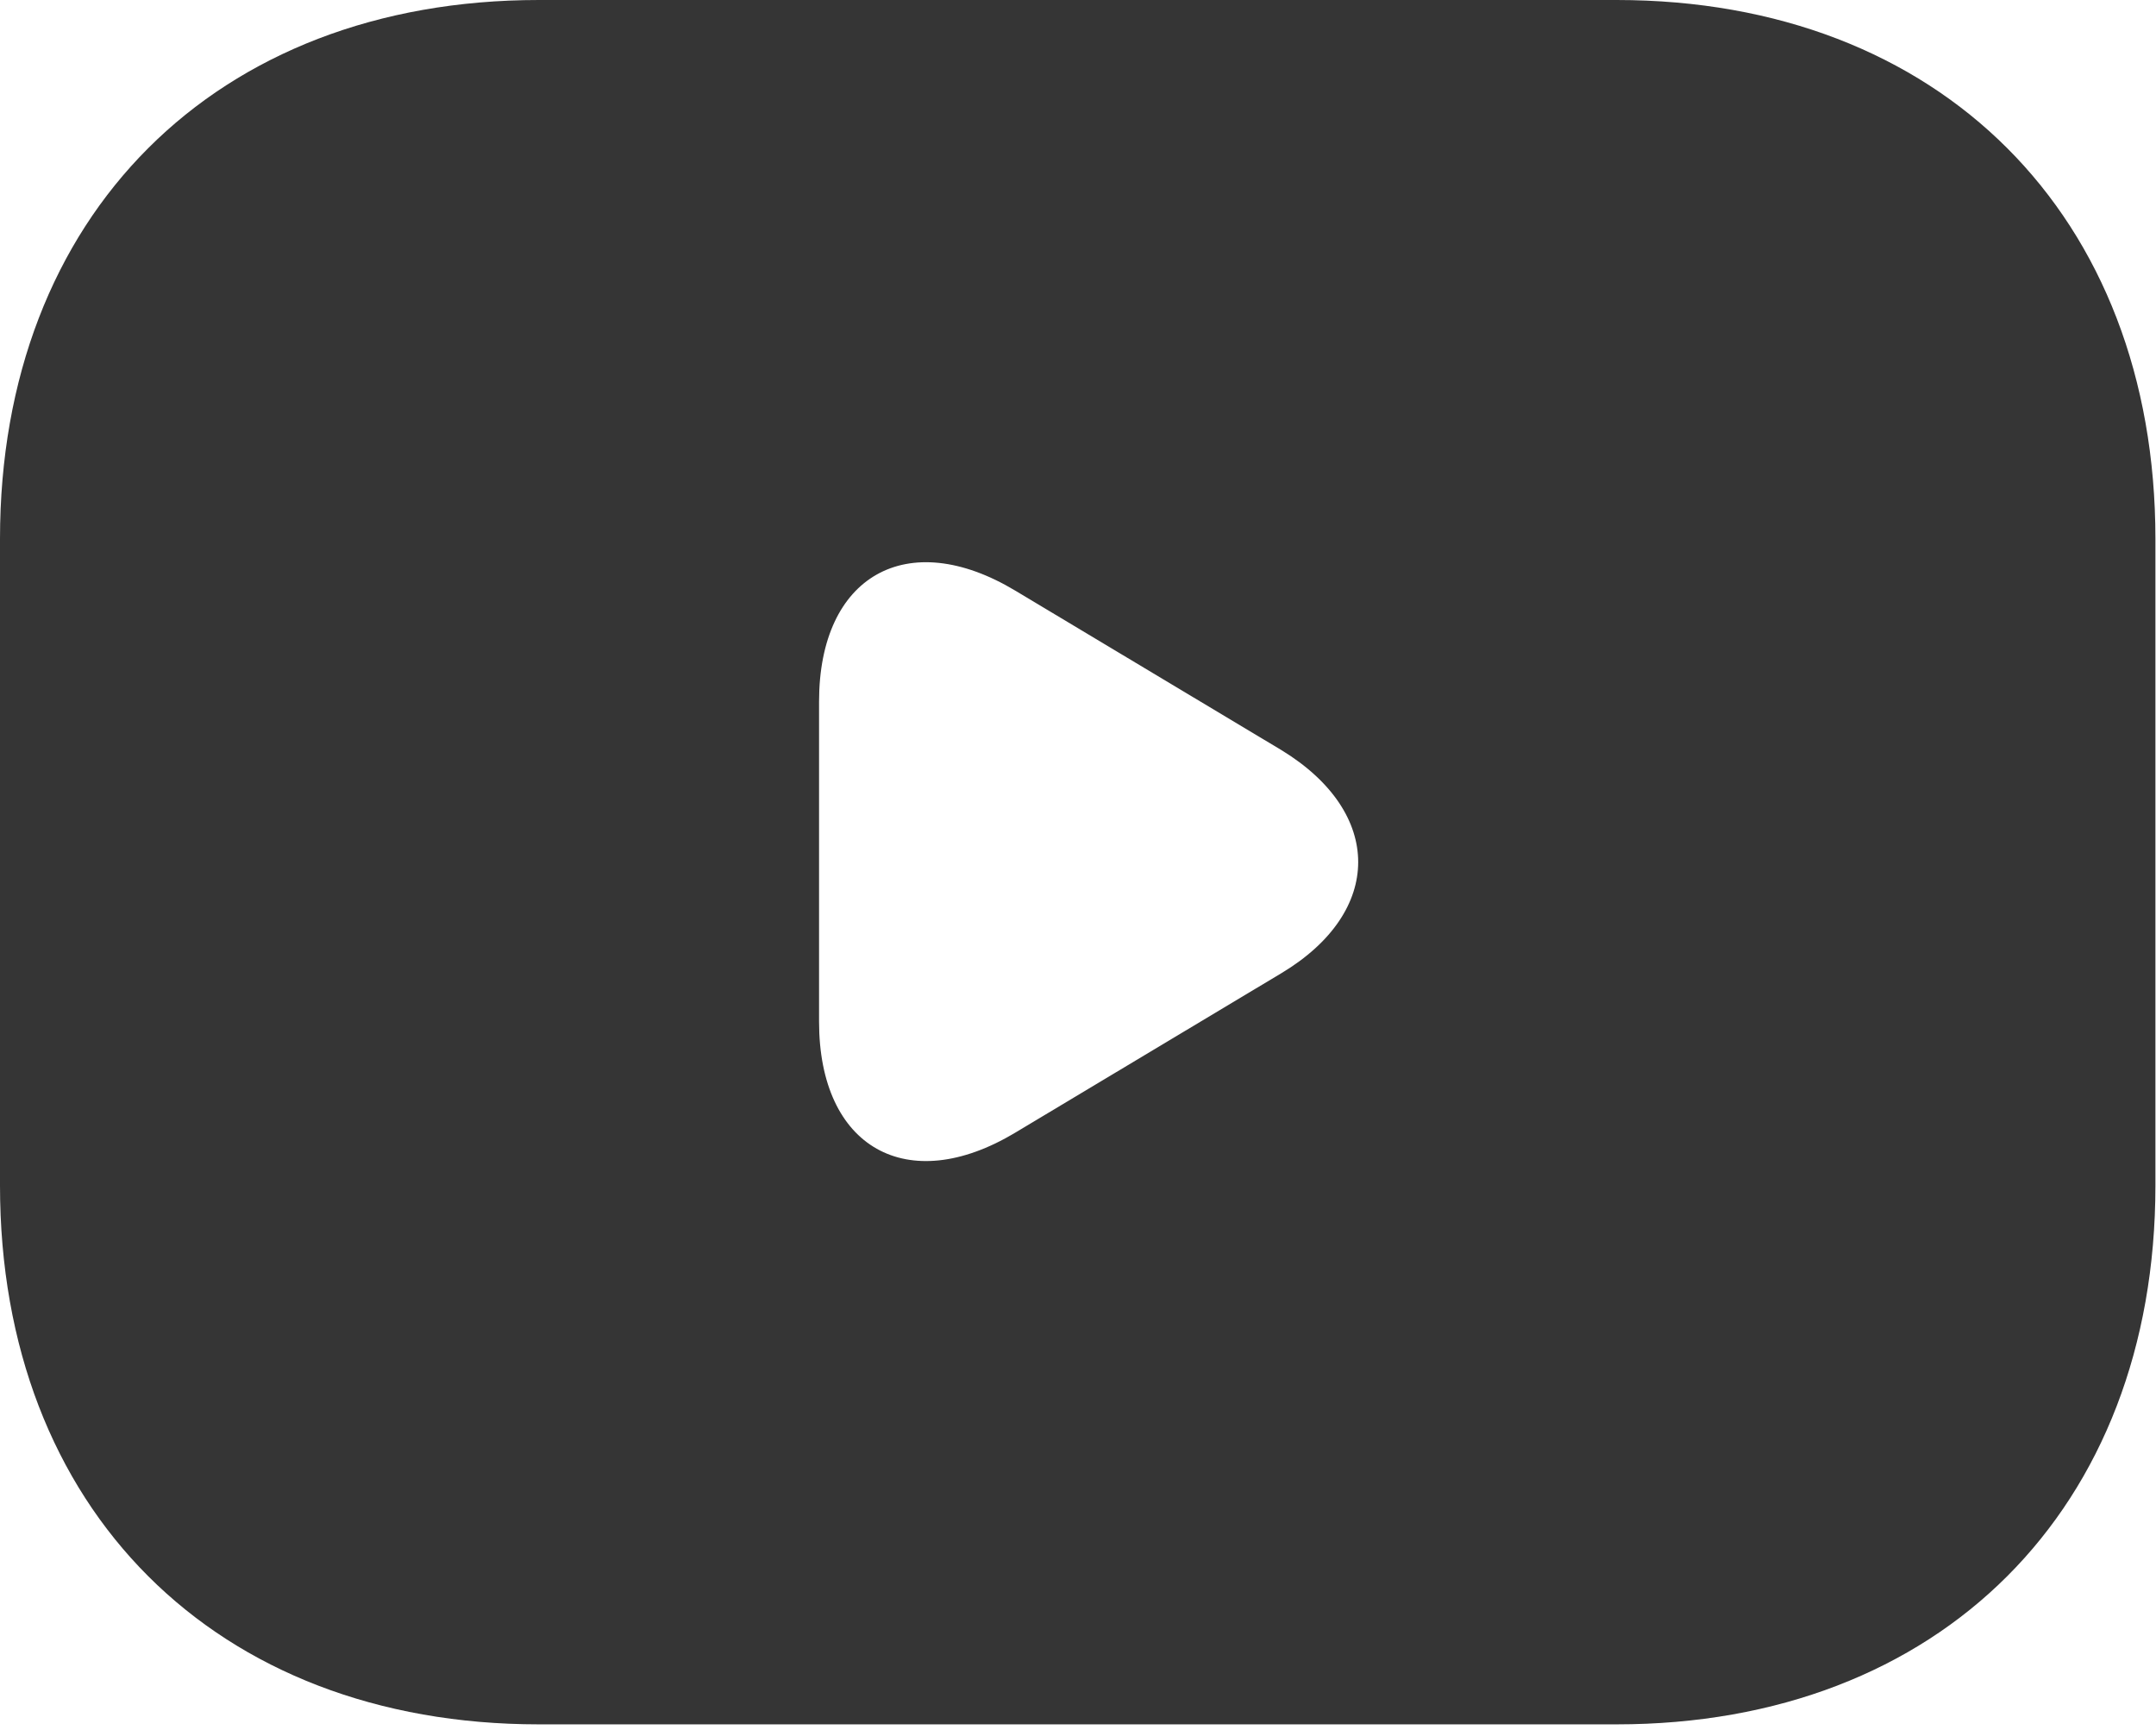
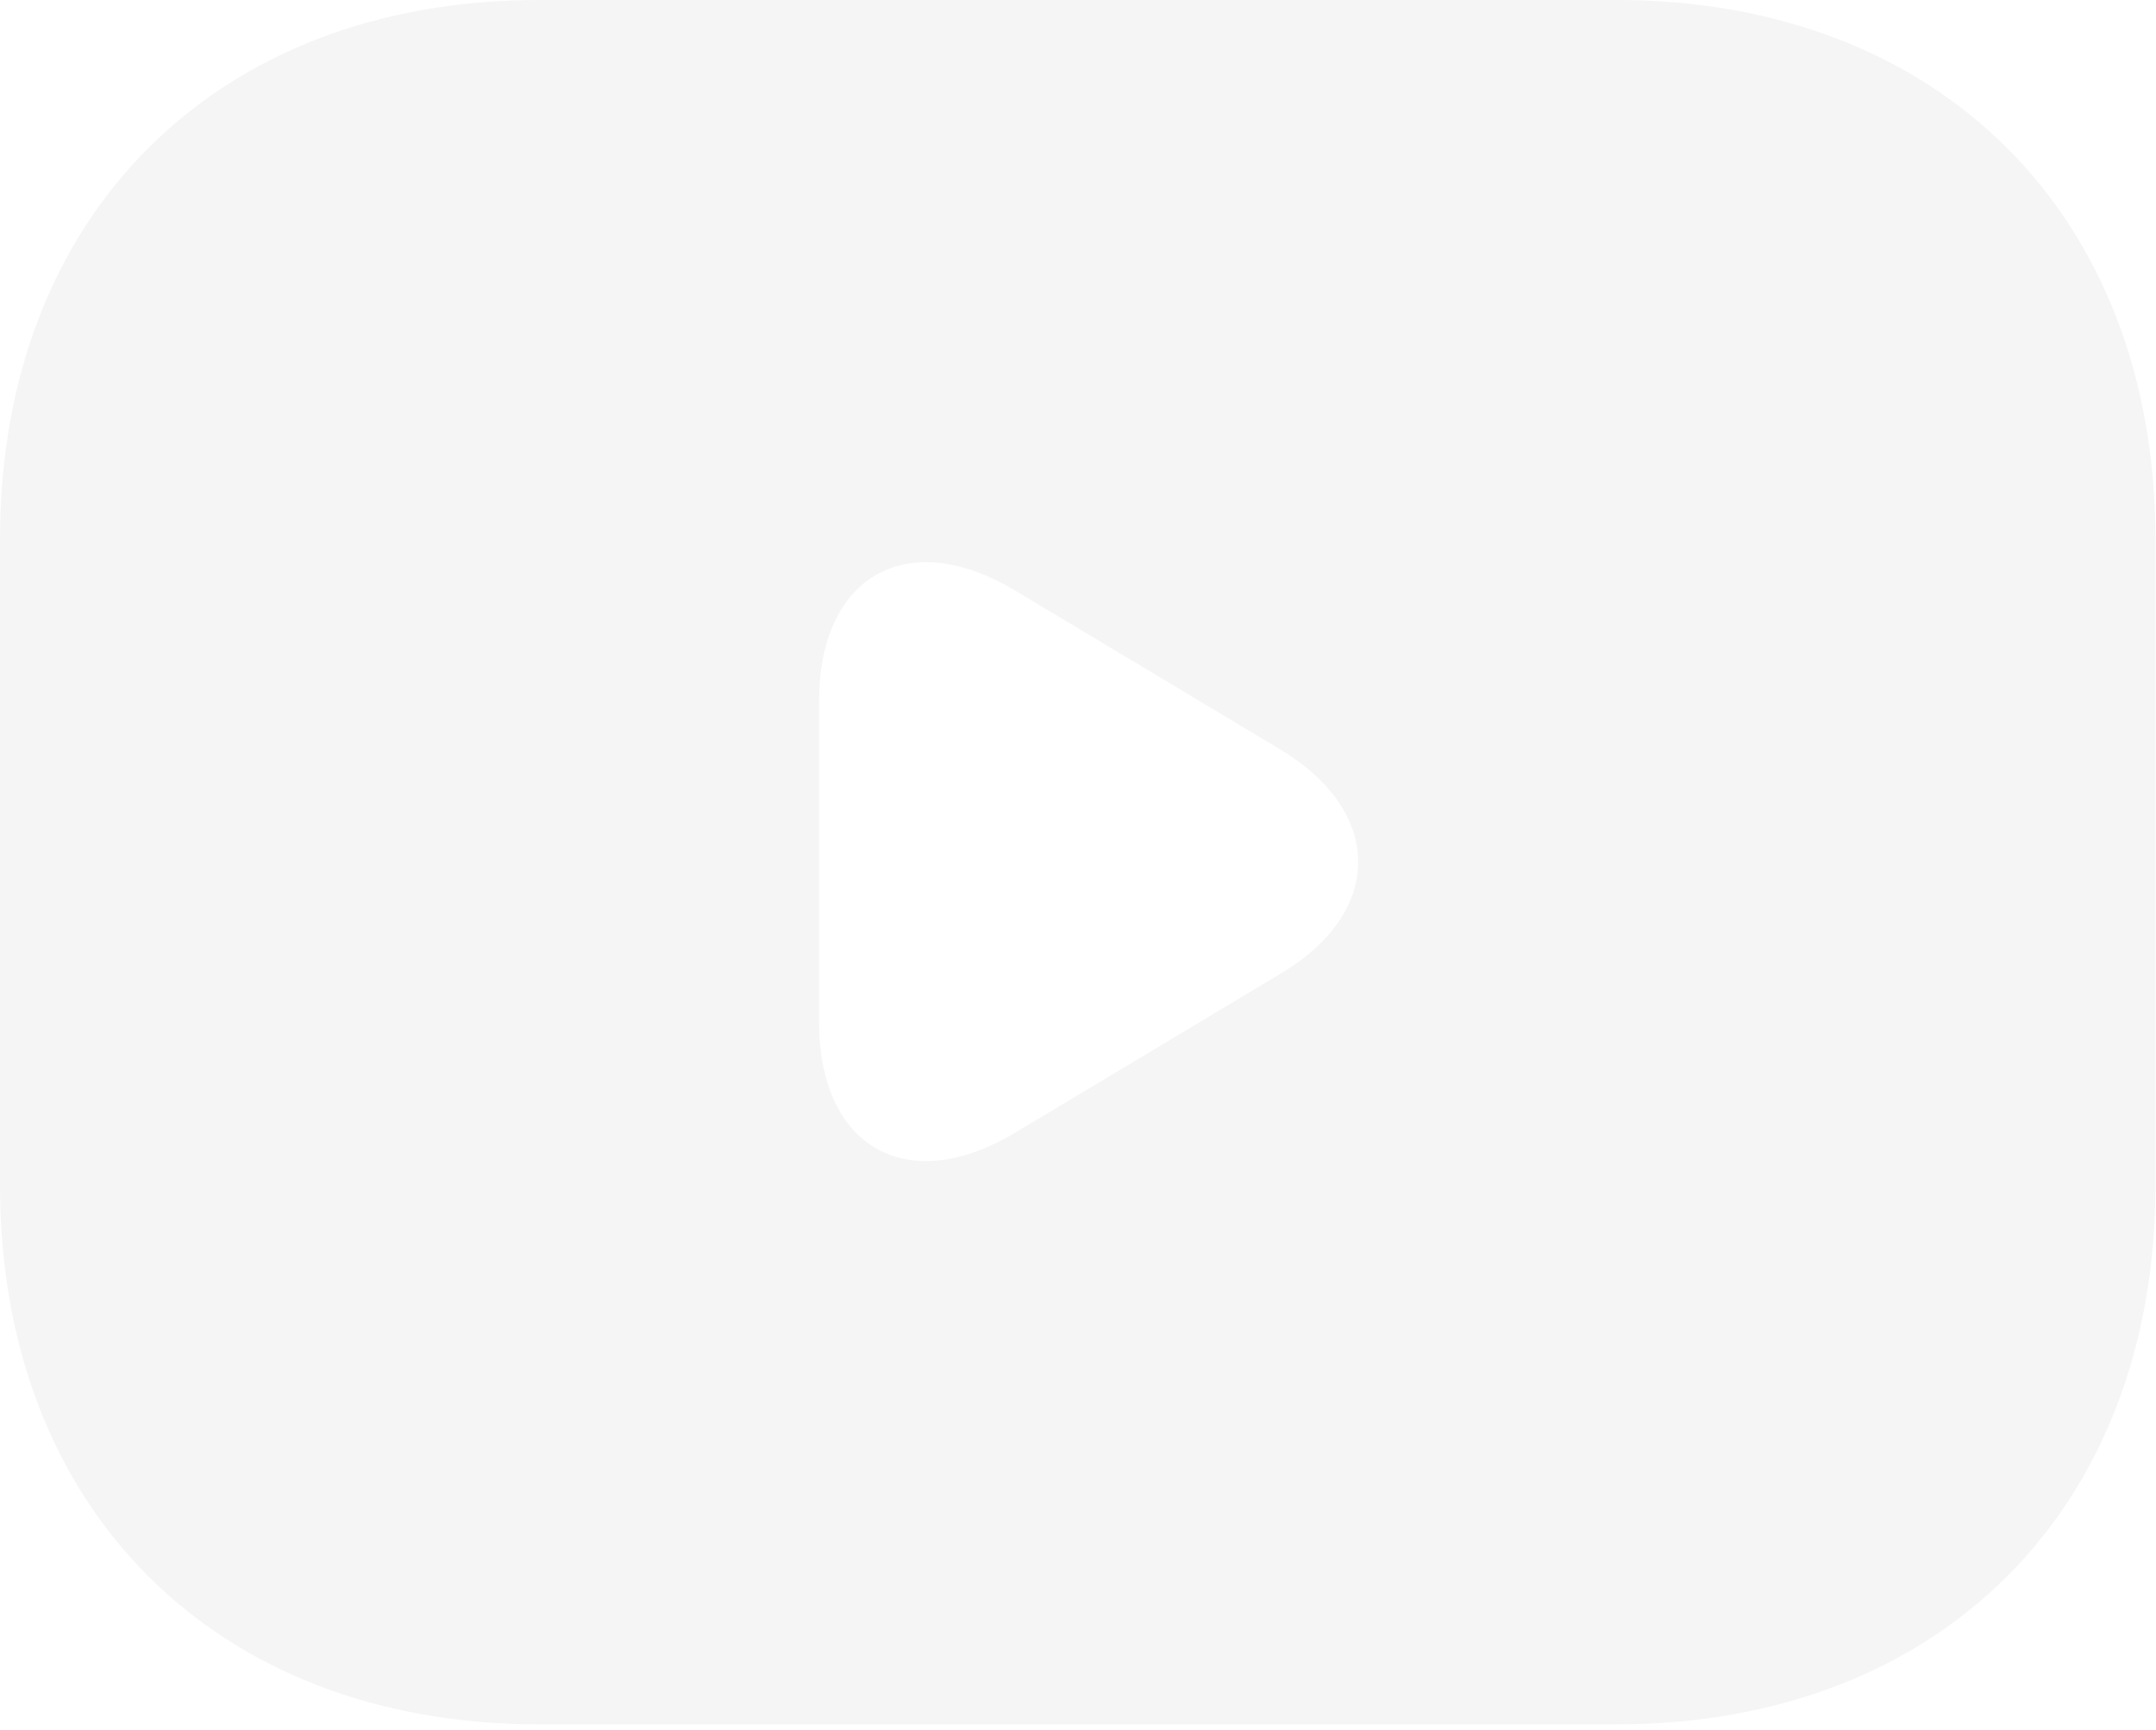
<svg xmlns="http://www.w3.org/2000/svg" width="349" height="280" viewBox="0 0 349 280" fill="none">
-   <path d="M261.68 0H87.227C34.891 0 0 34.891 0 87.227V191.898C0 244.234 34.891 279.125 87.227 279.125H261.68C314.016 279.125 348.906 244.234 348.906 191.898V87.227C348.906 34.891 314.016 0 261.68 0ZM207.425 157.531L164.335 183.35C146.89 193.817 132.584 185.793 132.584 165.382V113.569C132.584 93.158 146.89 85.133 164.335 95.6L207.425 121.419C223.998 131.538 223.998 147.587 207.425 157.531Z" fill="#353535" />
+   <path d="M261.68 0H87.227C34.891 0 0 34.891 0 87.227V191.898C0 244.234 34.891 279.125 87.227 279.125H261.68C314.016 279.125 348.906 244.234 348.906 191.898V87.227C348.906 34.891 314.016 0 261.68 0ZM207.425 157.531L164.335 183.35C146.89 193.817 132.584 185.793 132.584 165.382V113.569C132.584 93.158 146.89 85.133 164.335 95.6L207.425 121.419C223.998 131.538 223.998 147.587 207.425 157.531Z" fill="#F5F5F5" />
</svg>
